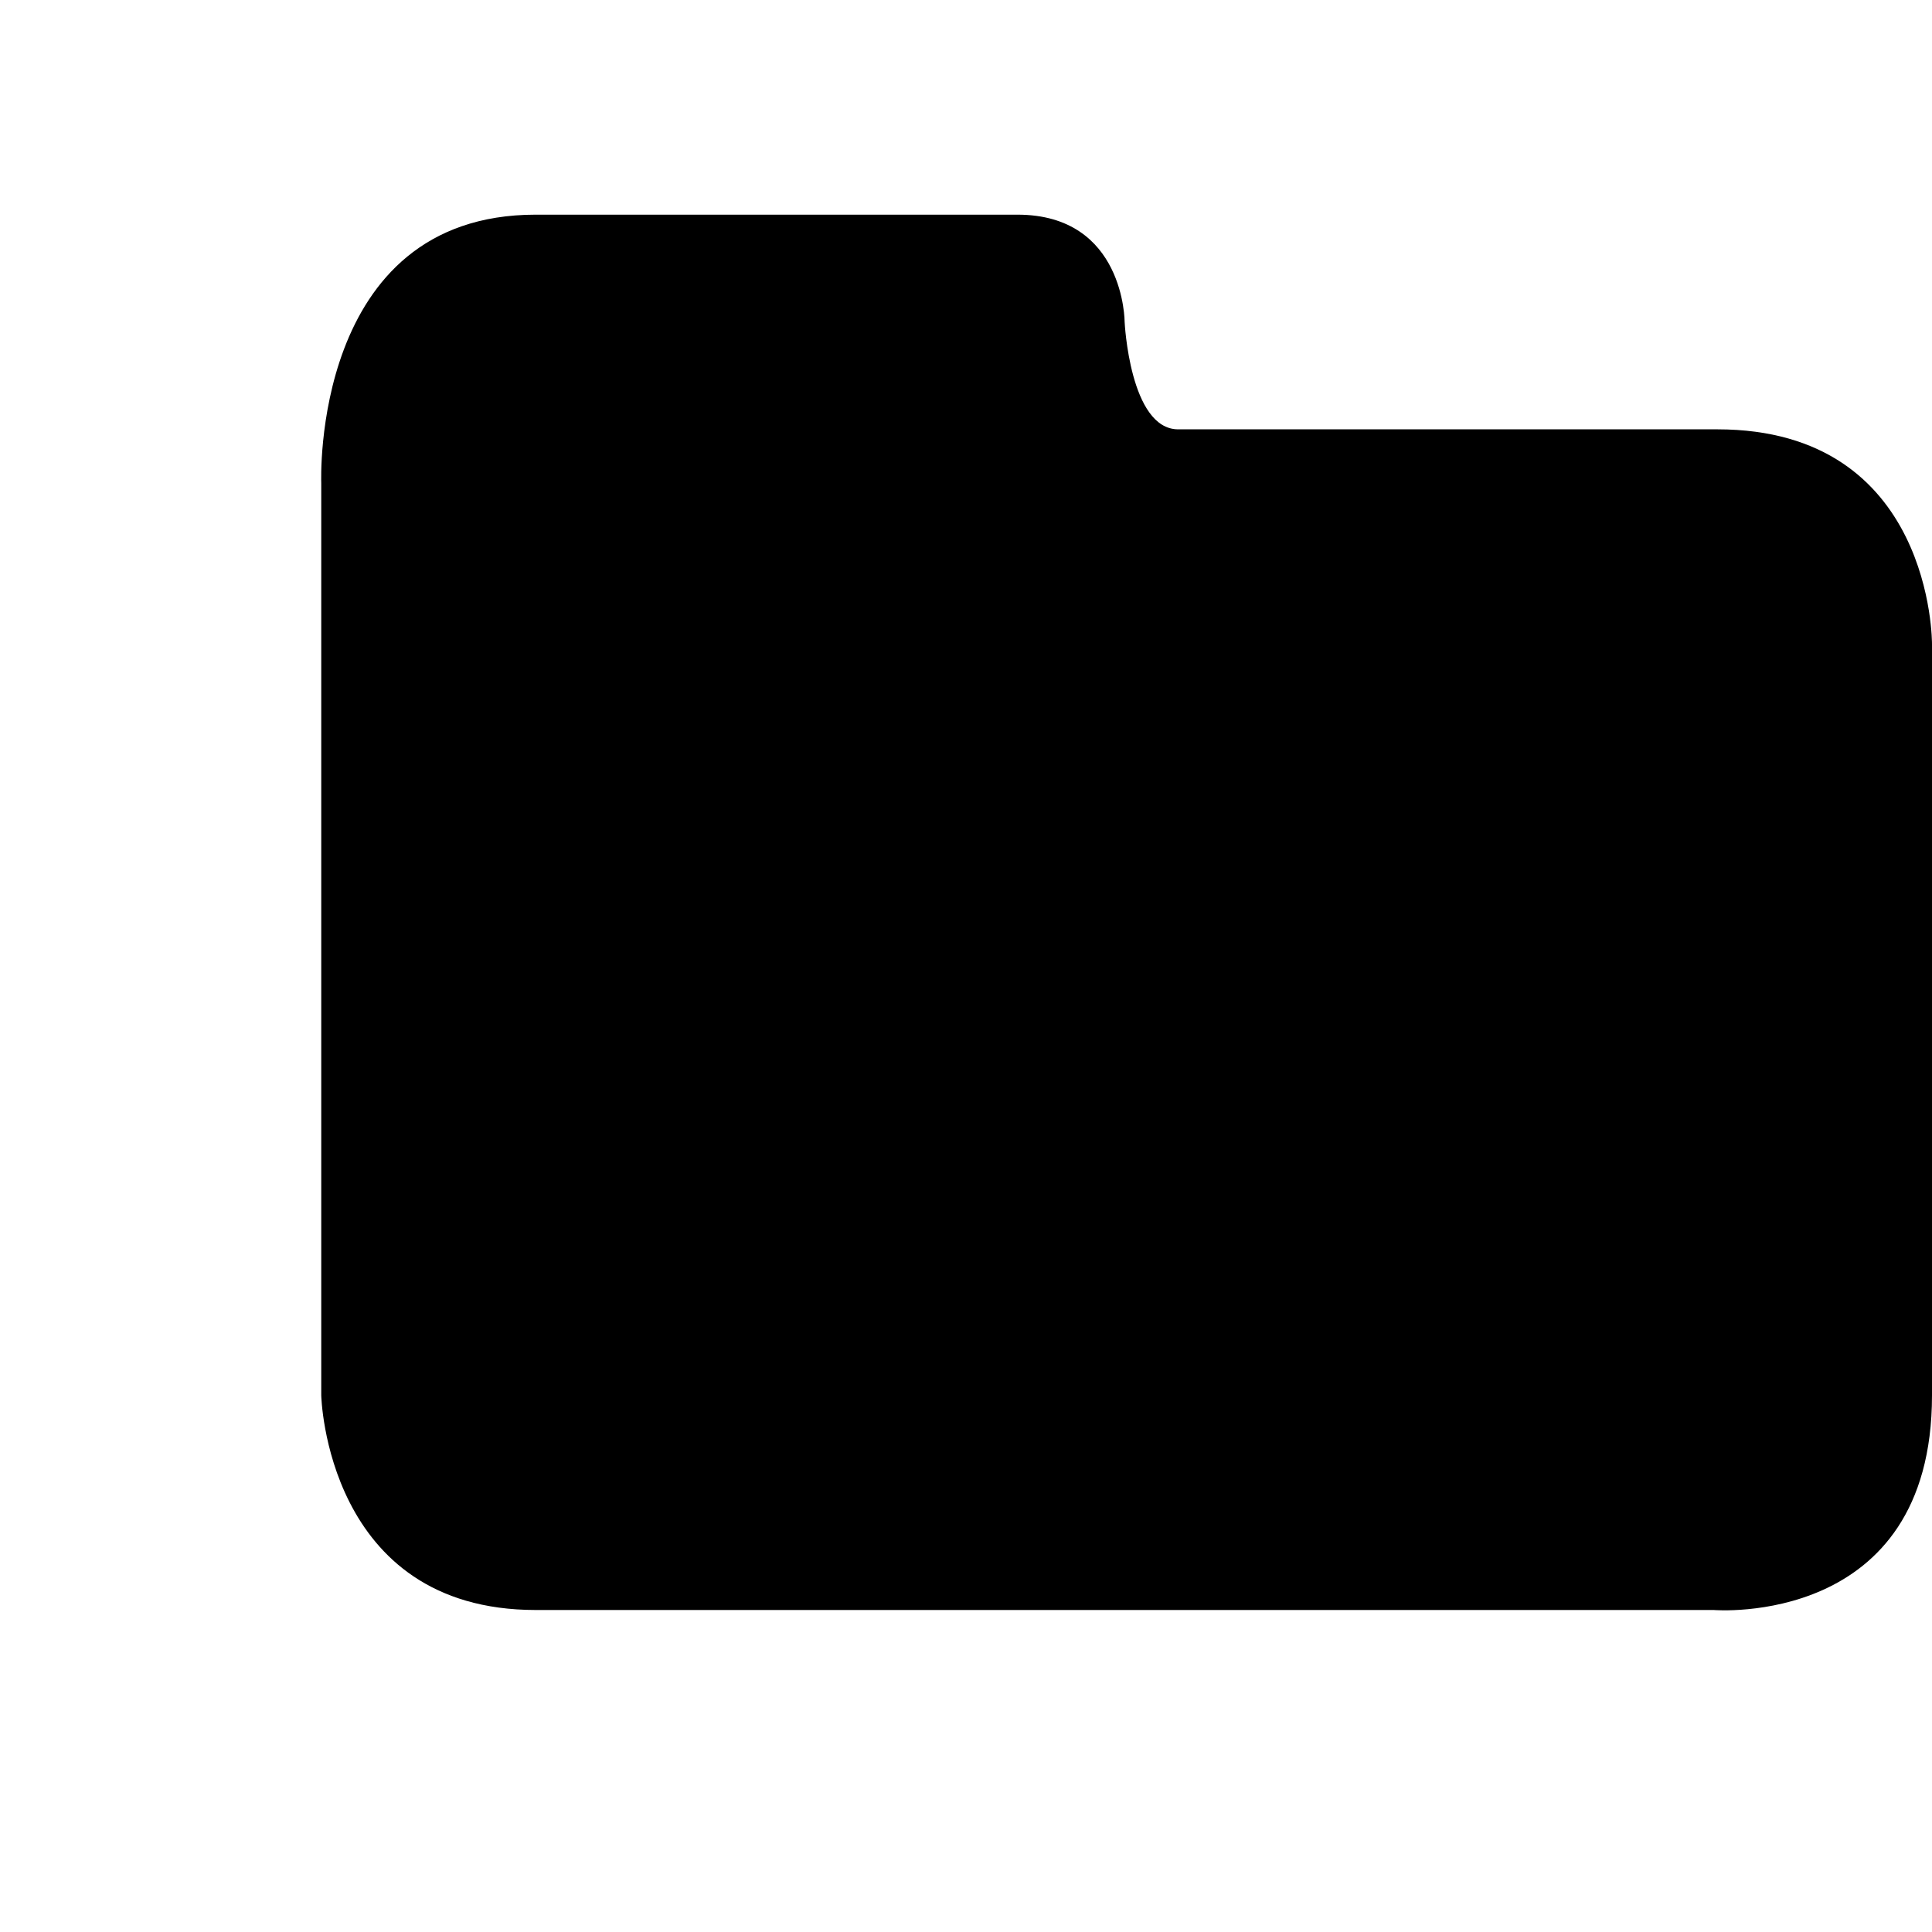
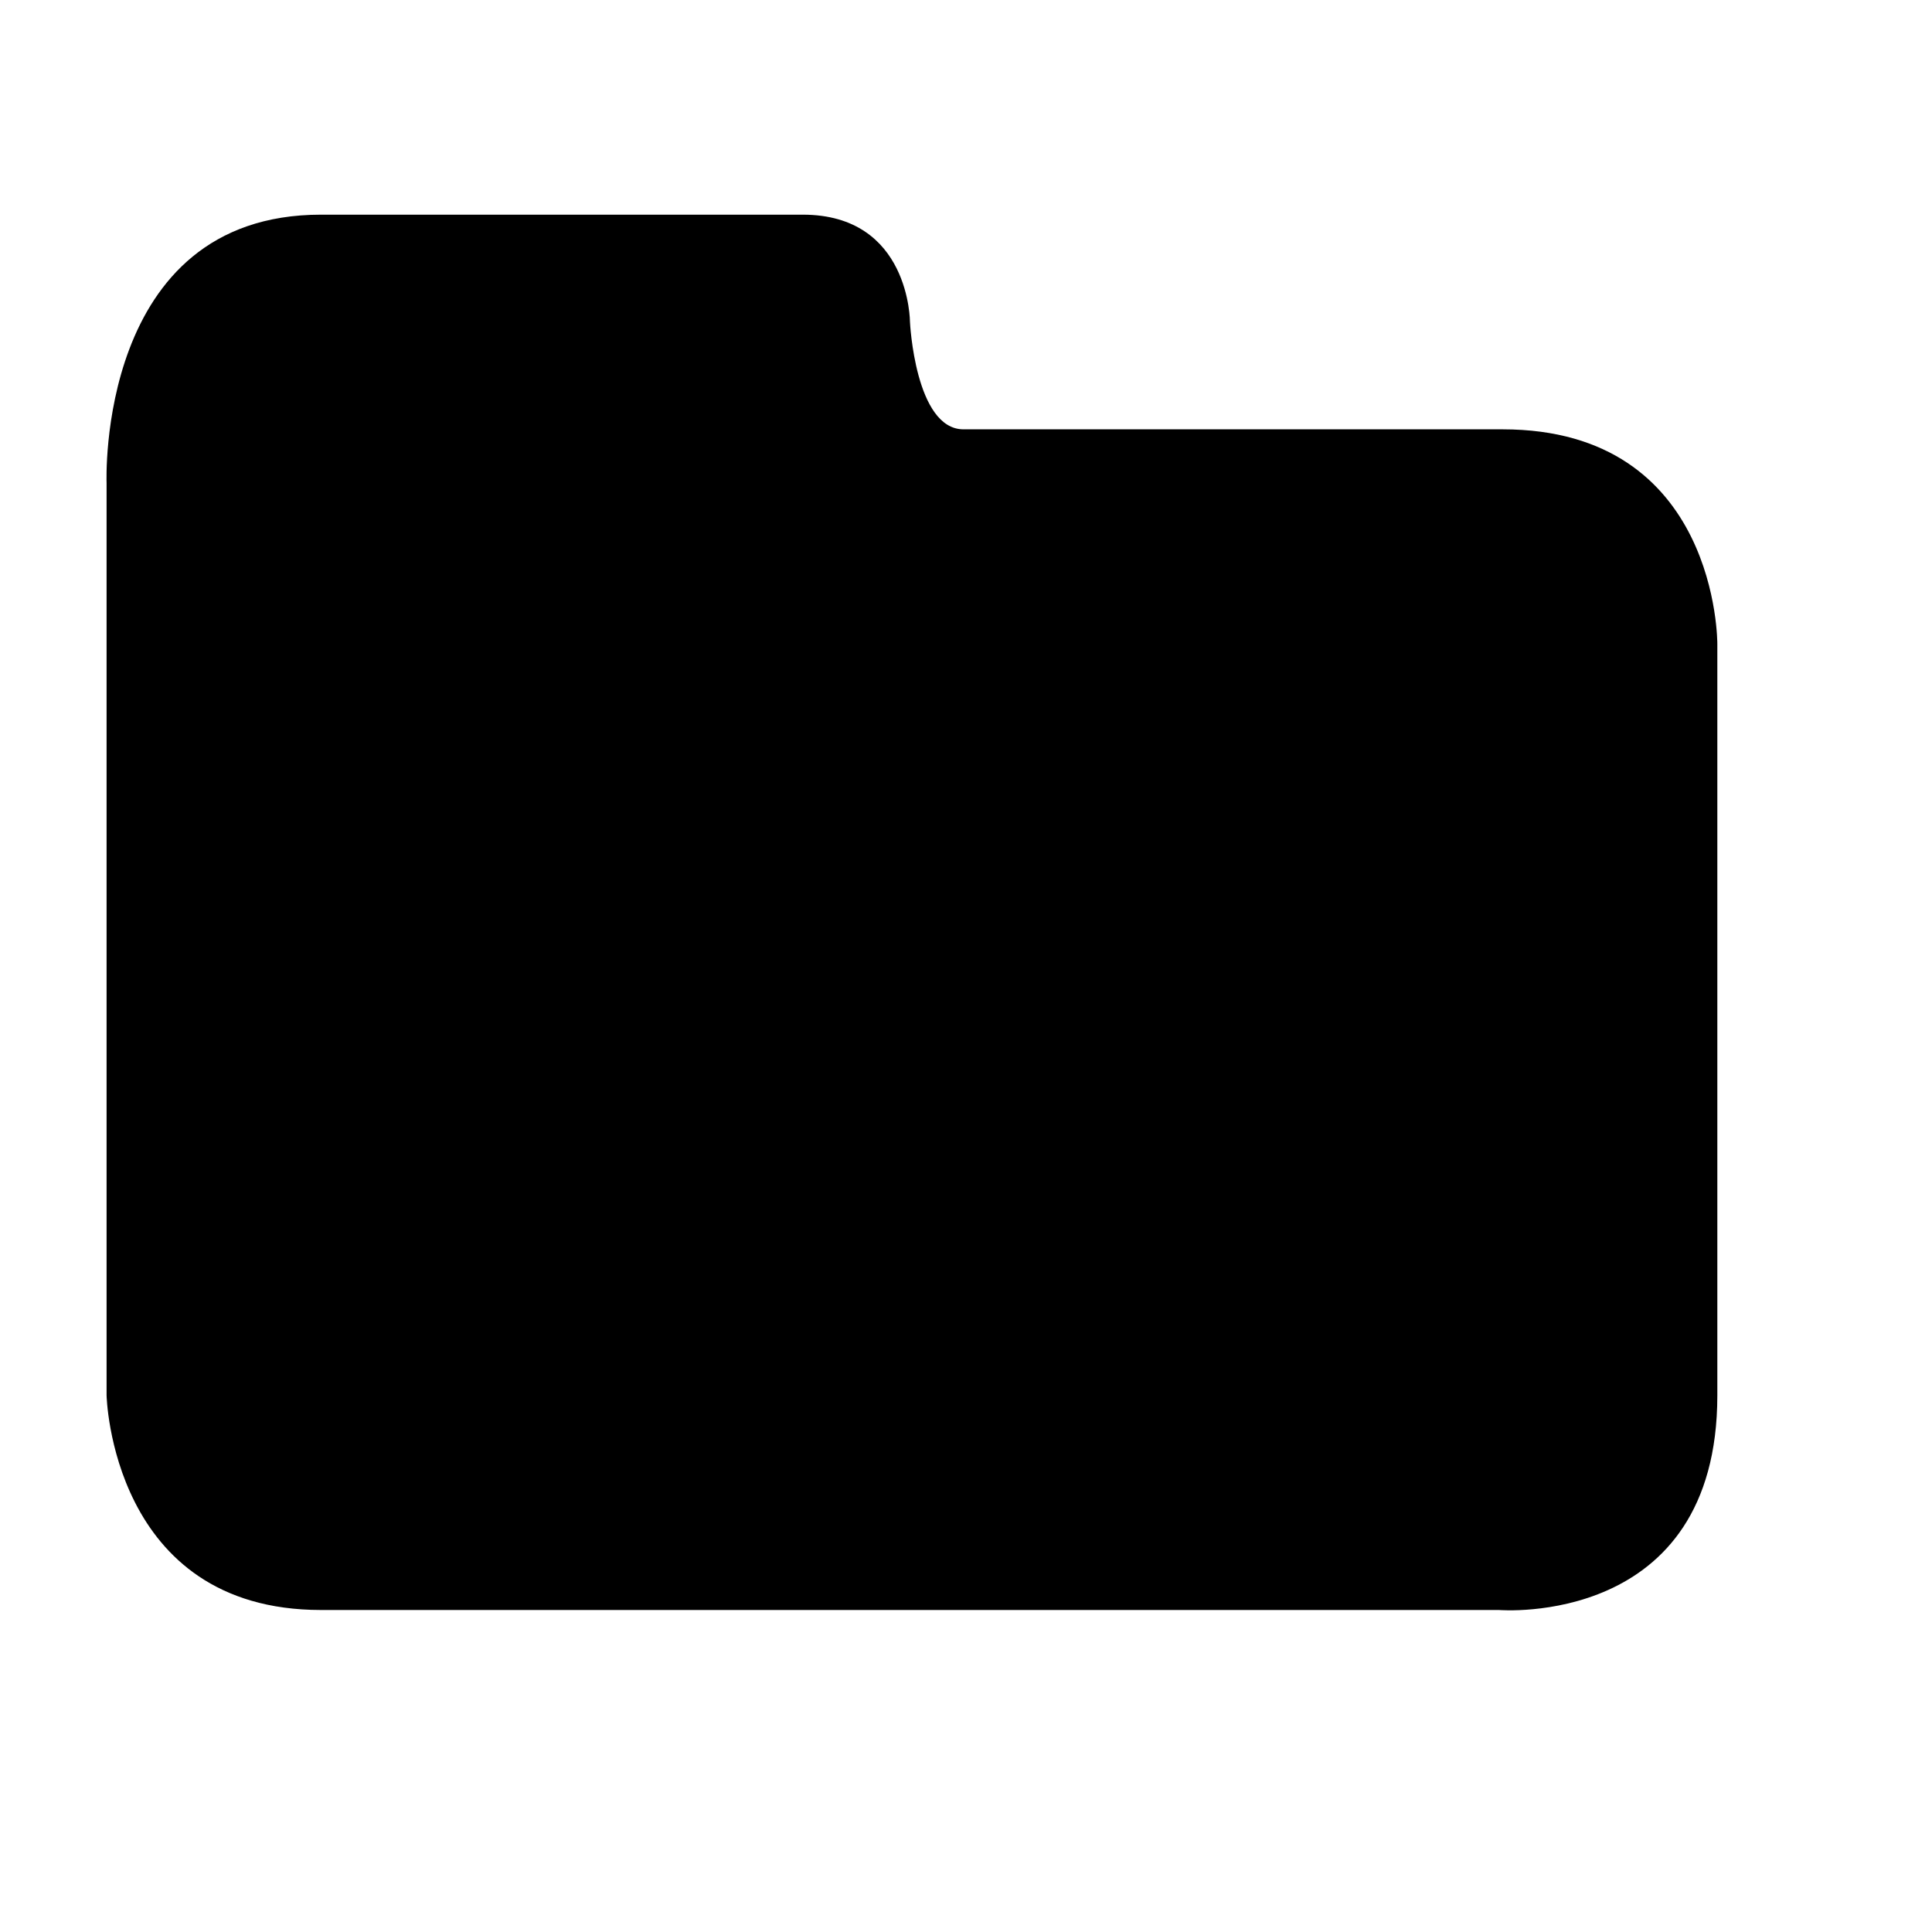
<svg xmlns="http://www.w3.org/2000/svg" id="layer-7-collapsed" preserveAspectRatio="xMidYMid" width="100%" height="100%" viewBox="0 0 18 18">
-   <path d="M4.991,15.000 C3.036,15.000 2.993,13.000 2.993,13.000 L2.993,4.500 C2.993,4.500 2.895,2.000 4.991,2.000 L9.479,2.000 C10.479,2.000 10.478,3.000 10.478,3.000 C10.478,3.000 10.526,4.000 10.977,4.000 L16.000,4.000 C18.014,4.000 18.000,6.000 18.000,6.000 L18.000,13.000 C18.000,15.169 15.966,15.000 15.966,15.000 L4.991,15.000 Z" />
+   <path d="M2.991,15.000 C1.036,15.000 0.993,13.000 0.993,13.000 L0.993,4.500 C0.993,4.500 0.895,2.000 2.991,2.000 L7.479,2.000 C8.479,2.000 8.478,3.000 8.478,3.000 C8.478,3.000 8.526,4.000 8.977,4.000 L14.000,4.000 C16.014,4.000 16.000,6.000 16.000,6.000 L16.000,13.000 C16.000,15.169 13.966,15.000 13.966,15.000 L2.991,15.000 Z" />
</svg>
